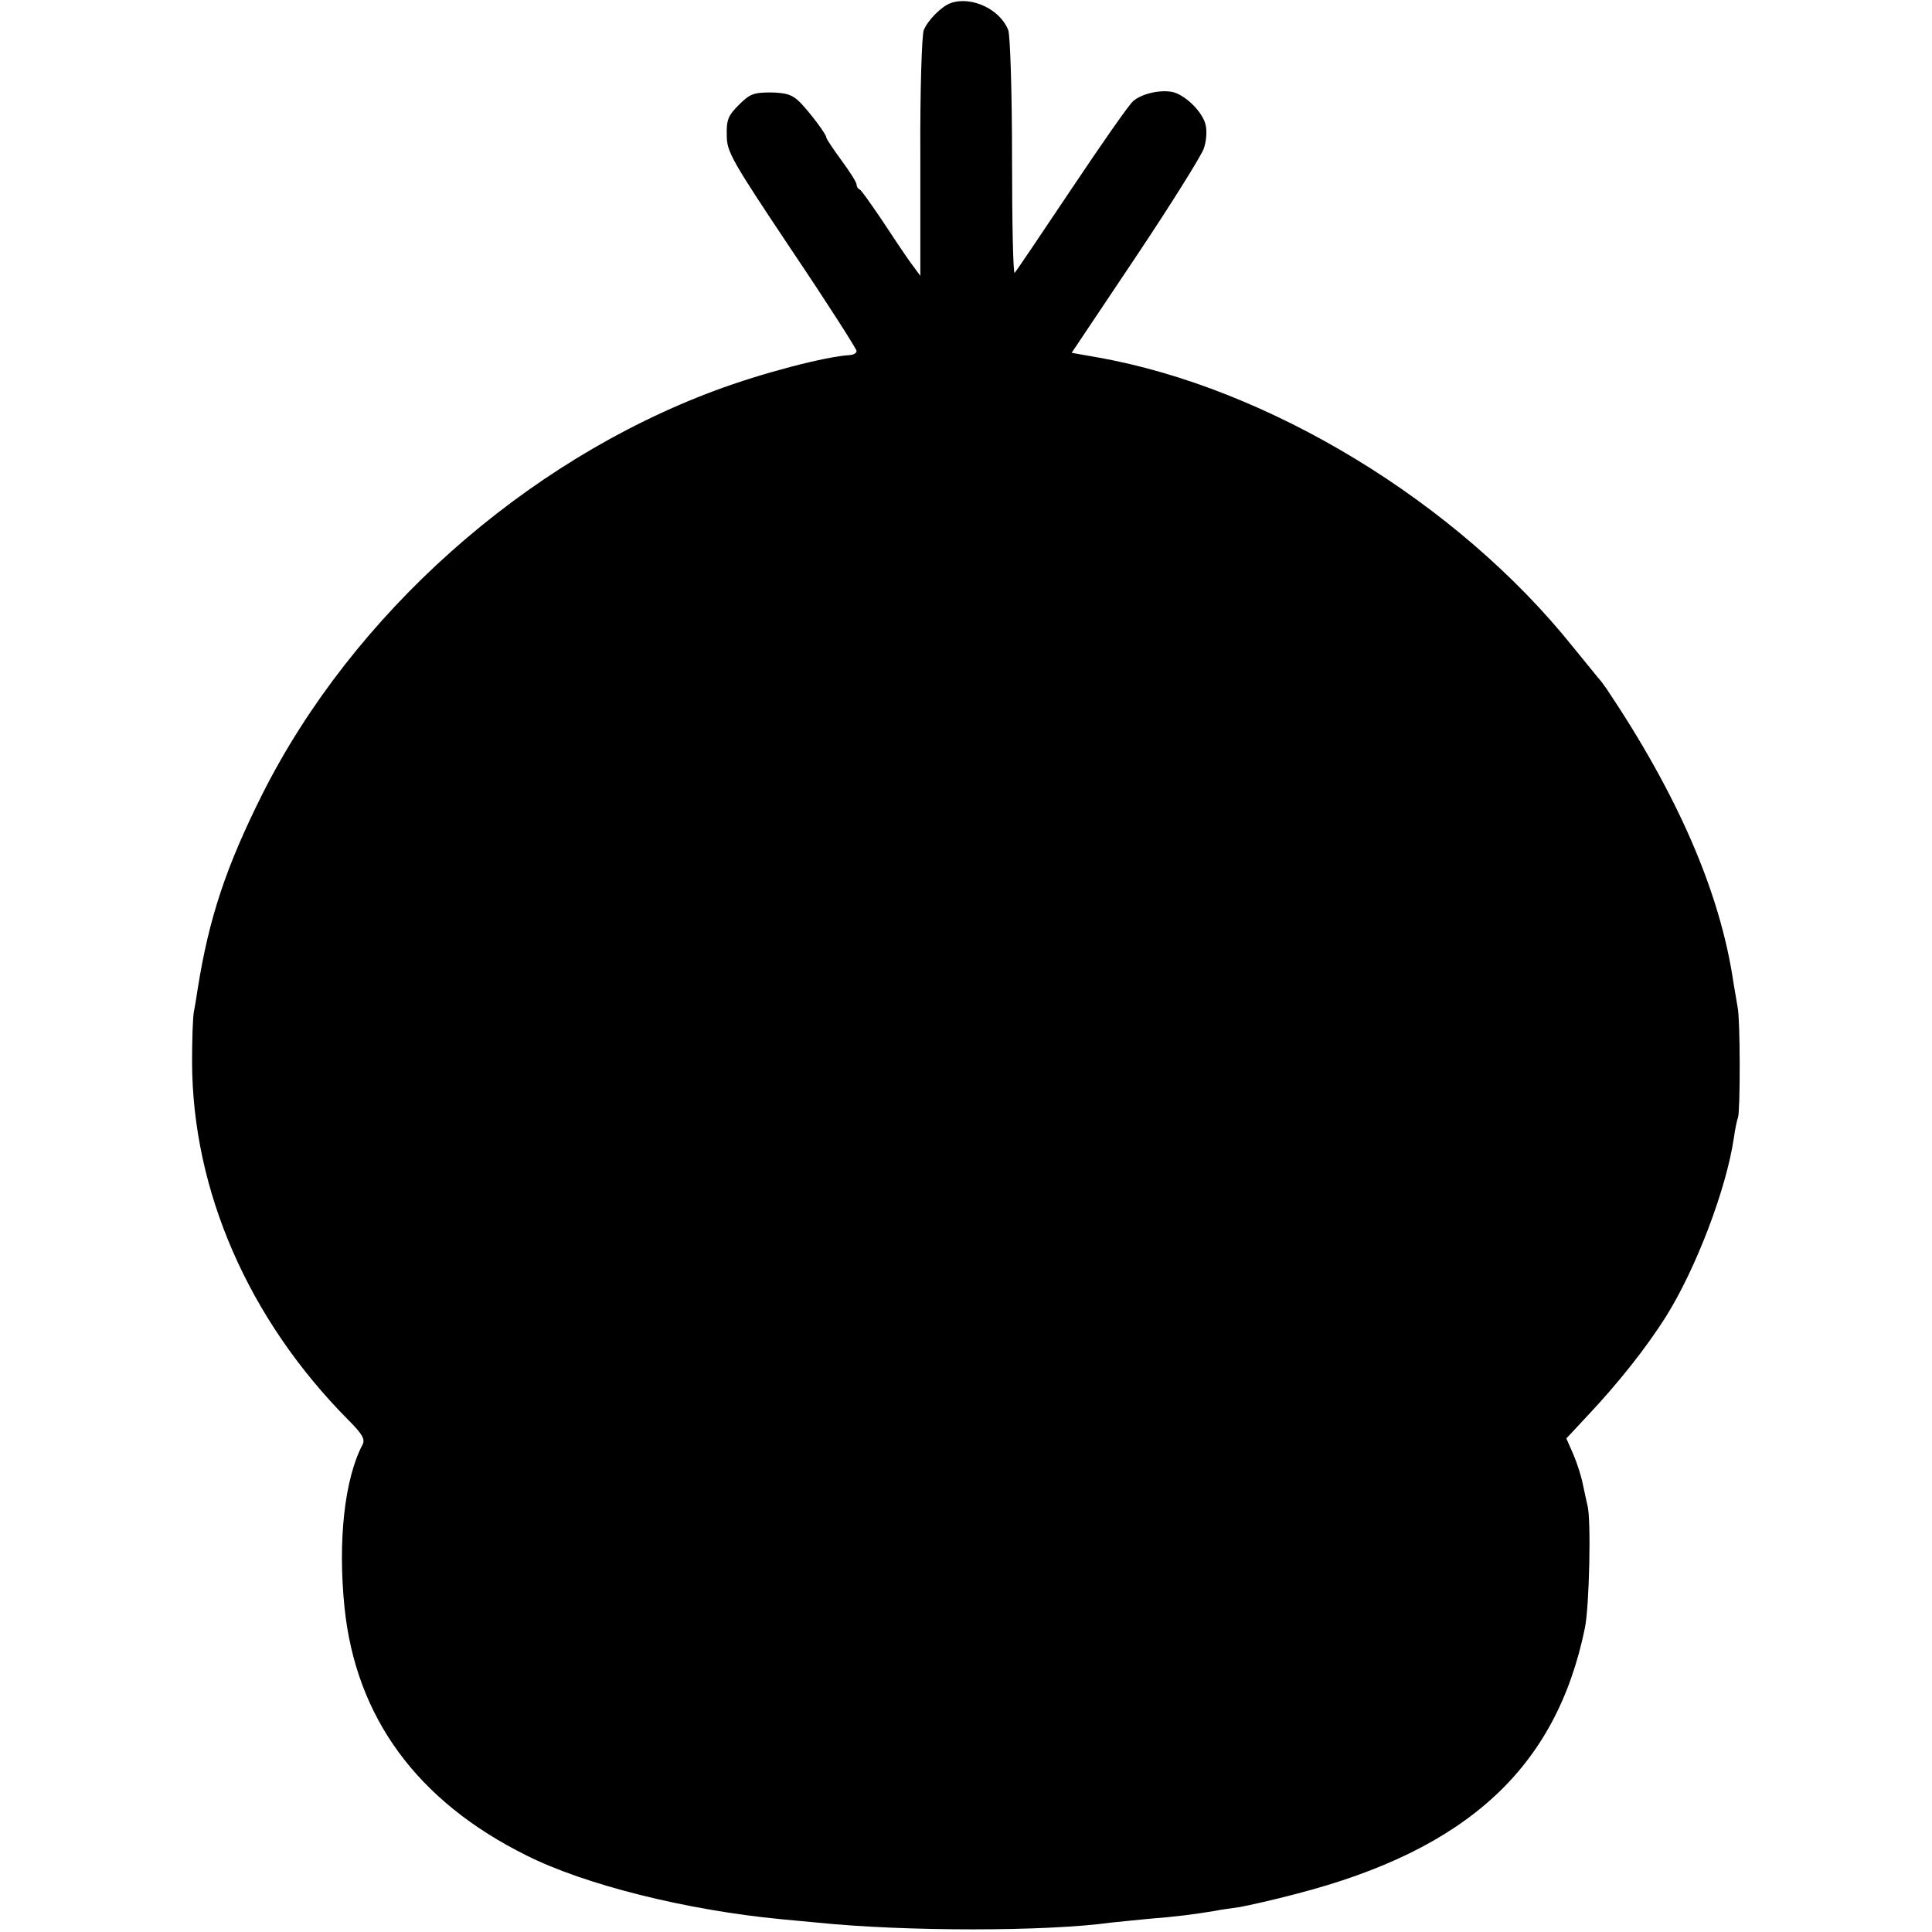
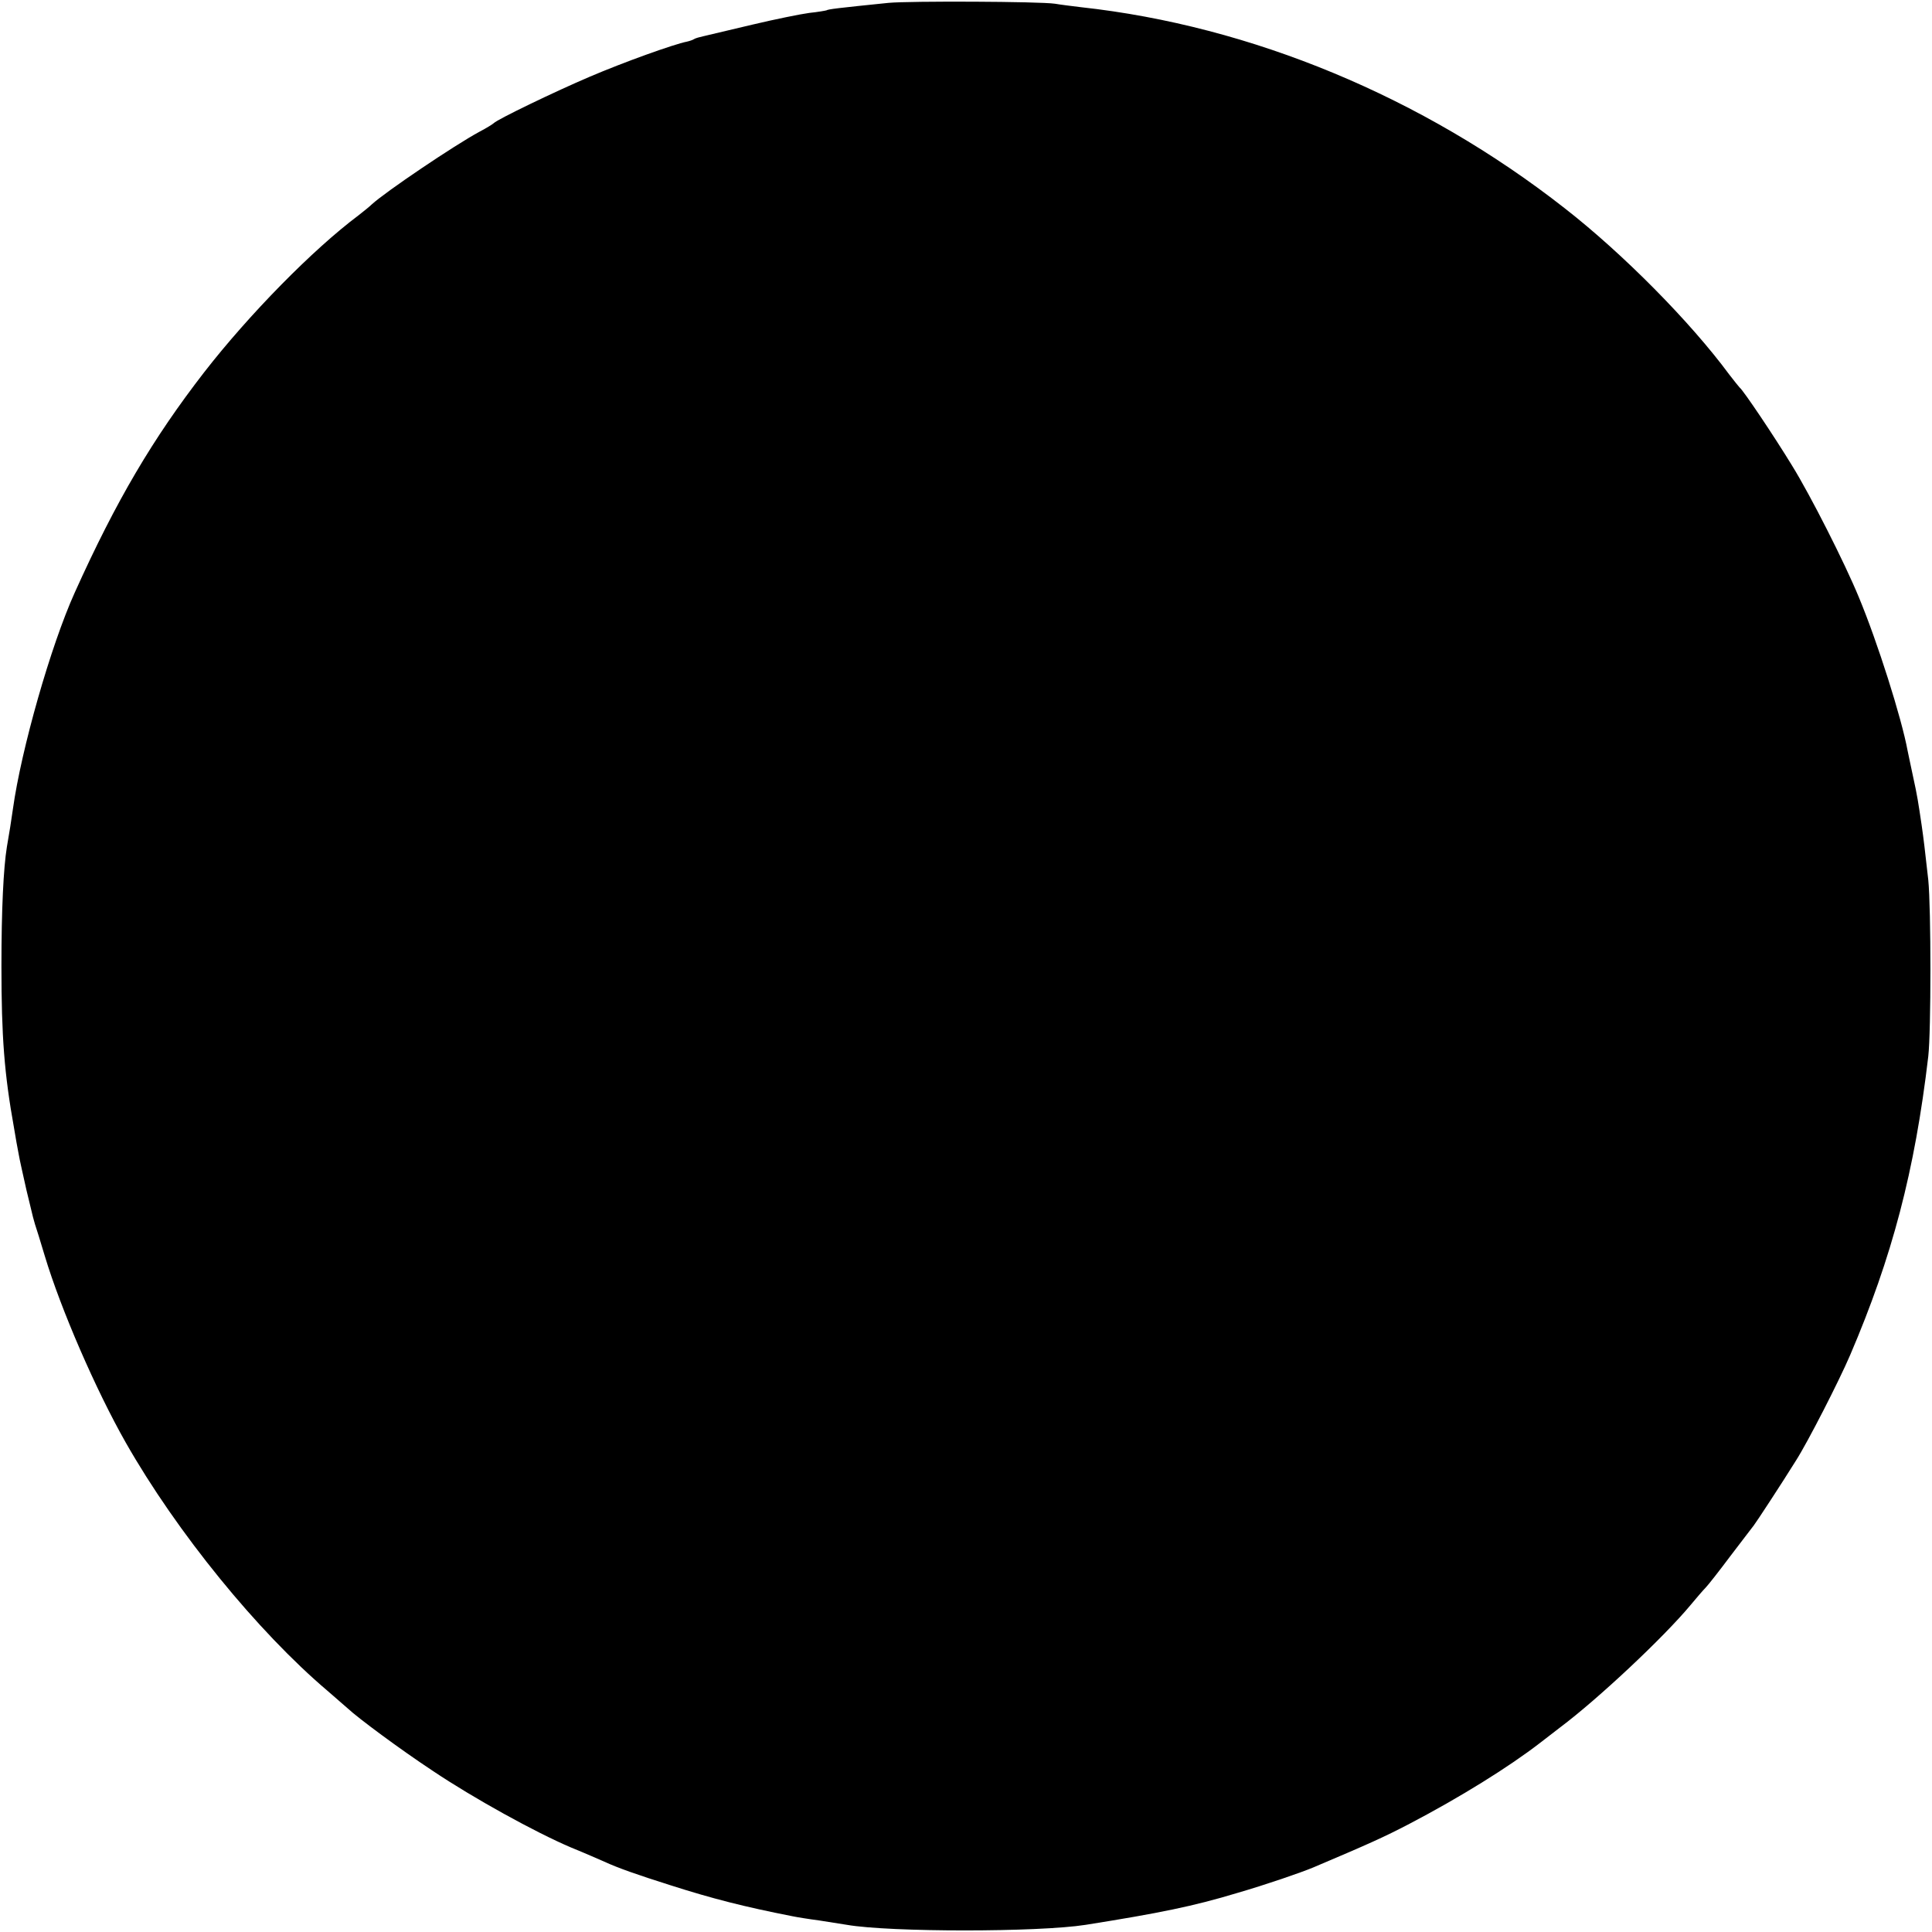
- <svg xmlns="http://www.w3.org/2000/svg" version="1.0" width="512pt" height="512pt" viewBox="0 0 512 512" preserveAspectRatio="xMidYMid meet">
-   <g transform="translate(0,512) scale(0.1,-0.1)" fill="#000000" stroke="none">
-     <path d="M2520 5112 c-24 -8 -61 -45 -72 -72 -5 -14 -10 -159 -9 -338 l0 -313 -28 38 c-15 21 -49 72 -76 113 -28 41 -53 77 -57 78 -5 2 -8 8 -8 13 0 6 -18 34 -40 64 -22 30 -40 57 -40 60 0 9 -42 65 -70 94 -20 20 -35 25 -77 26 -46 0 -56 -4 -85 -33 -28 -28 -33 -39 -32 -80 0 -44 11 -64 172 -305 95 -141 172 -262 172 -267 0 -6 -8 -10 -17 -11 -63 -3 -235 -48 -358 -94 -505 -188 -960 -593 -1200 -1070 -96 -192 -141 -327 -171 -515 -3 -19 -7 -46 -10 -60 -3 -14 -5 -74 -5 -135 1 -341 150 -682 414 -948 37 -37 45 -51 38 -65 -48 -91 -66 -255 -48 -432 30 -291 192 -513 482 -657 155 -78 424 -145 674 -169 31 -3 74 -7 96 -9 234 -24 607 -24 780 0 17 2 62 6 100 10 67 5 121 12 175 21 14 3 43 7 65 10 22 4 90 19 150 35 453 117 689 334 765 704 12 56 17 291 7 325 -2 8 -7 33 -12 55 -4 22 -16 59 -26 82 l-18 41 55 59 c82 87 156 180 209 264 80 128 160 338 180 474 3 22 8 46 11 54 6 19 6 259 -1 291 -2 13 -7 42 -11 65 -35 239 -147 497 -336 779 -7 10 -17 24 -23 30 -5 6 -35 43 -66 81 -307 384 -808 688 -1261 768 l-68 12 170 254 c93 139 174 269 180 287 7 19 9 47 5 63 -7 32 -49 75 -83 86 -32 9 -85 -2 -109 -23 -11 -9 -84 -114 -163 -232 -79 -118 -147 -219 -151 -223 -4 -5 -7 132 -7 305 0 176 -5 324 -10 338 -21 55 -97 91 -152 72z" />
+ <svg xmlns="http://www.w3.org/2000/svg" version="1.0" width="673pt" height="673pt" viewBox="0 0 673 673" preserveAspectRatio="xMidYMid meet">
+   <g transform="translate(0,673) scale(0.1,-0.1)" fill="#000000" stroke="none">
+     <path d="M3095 6720 c-177 -18 -210 -22 -216 -26 -3 -1 -30 -6 -60 -9 -30 -4 -119 -22 -199 -41 -80 -19 -156 -37 -169 -40 -14 -3 -28 -7 -33 -10 -4 -3 -16 -7 -25 -9 -46 -9 -221 -72 -338 -122 -120 -51 -323 -149 -335 -162 -3 -3 -25 -17 -50 -30 -87 -47 -327 -209 -375 -253 -7 -7 -28 -24 -46 -38 -159 -119 -381 -345 -538 -547 -178 -230 -306 -446 -451 -768 -83 -184 -186 -545 -215 -753 -4 -30 -14 -93 -21 -132 -12 -74 -19 -219 -19 -415 0 -247 10 -376 44 -565 5 -30 12 -71 16 -90 3 -19 16 -75 27 -125 12 -49 22 -92 23 -95 1 -3 4 -14 7 -25 4 -11 19 -60 34 -110 56 -186 178 -467 282 -650 178 -313 460 -659 703 -865 29 -25 60 -52 69 -60 36 -34 183 -143 298 -219 140 -94 357 -214 482 -267 47 -19 99 -42 115 -49 48 -22 113 -45 230 -82 147 -47 257 -75 425 -108 14 -3 57 -10 95 -15 39 -6 81 -13 95 -15 150 -26 667 -26 832 0 258 41 376 65 528 111 100 29 222 71 265 89 191 81 245 105 335 152 174 91 345 197 455 282 22 17 53 41 70 54 132 99 361 314 454 426 20 24 43 51 52 60 9 9 48 59 87 111 40 52 76 100 81 106 8 10 96 144 147 226 41 64 151 279 189 368 146 341 225 640 272 1040 10 88 10 515 0 615 -12 107 -16 142 -23 190 -12 81 -15 102 -30 170 -8 39 -17 79 -19 90 -21 114 -105 379 -170 535 -49 119 -168 354 -233 459 -61 100 -169 261 -182 271 -3 3 -19 23 -36 45 -135 183 -370 421 -574 580 -494 387 -1091 635 -1685 700 -33 4 -73 9 -90 12 -53 8 -507 10 -580 3z" />
  </g>
</svg>
